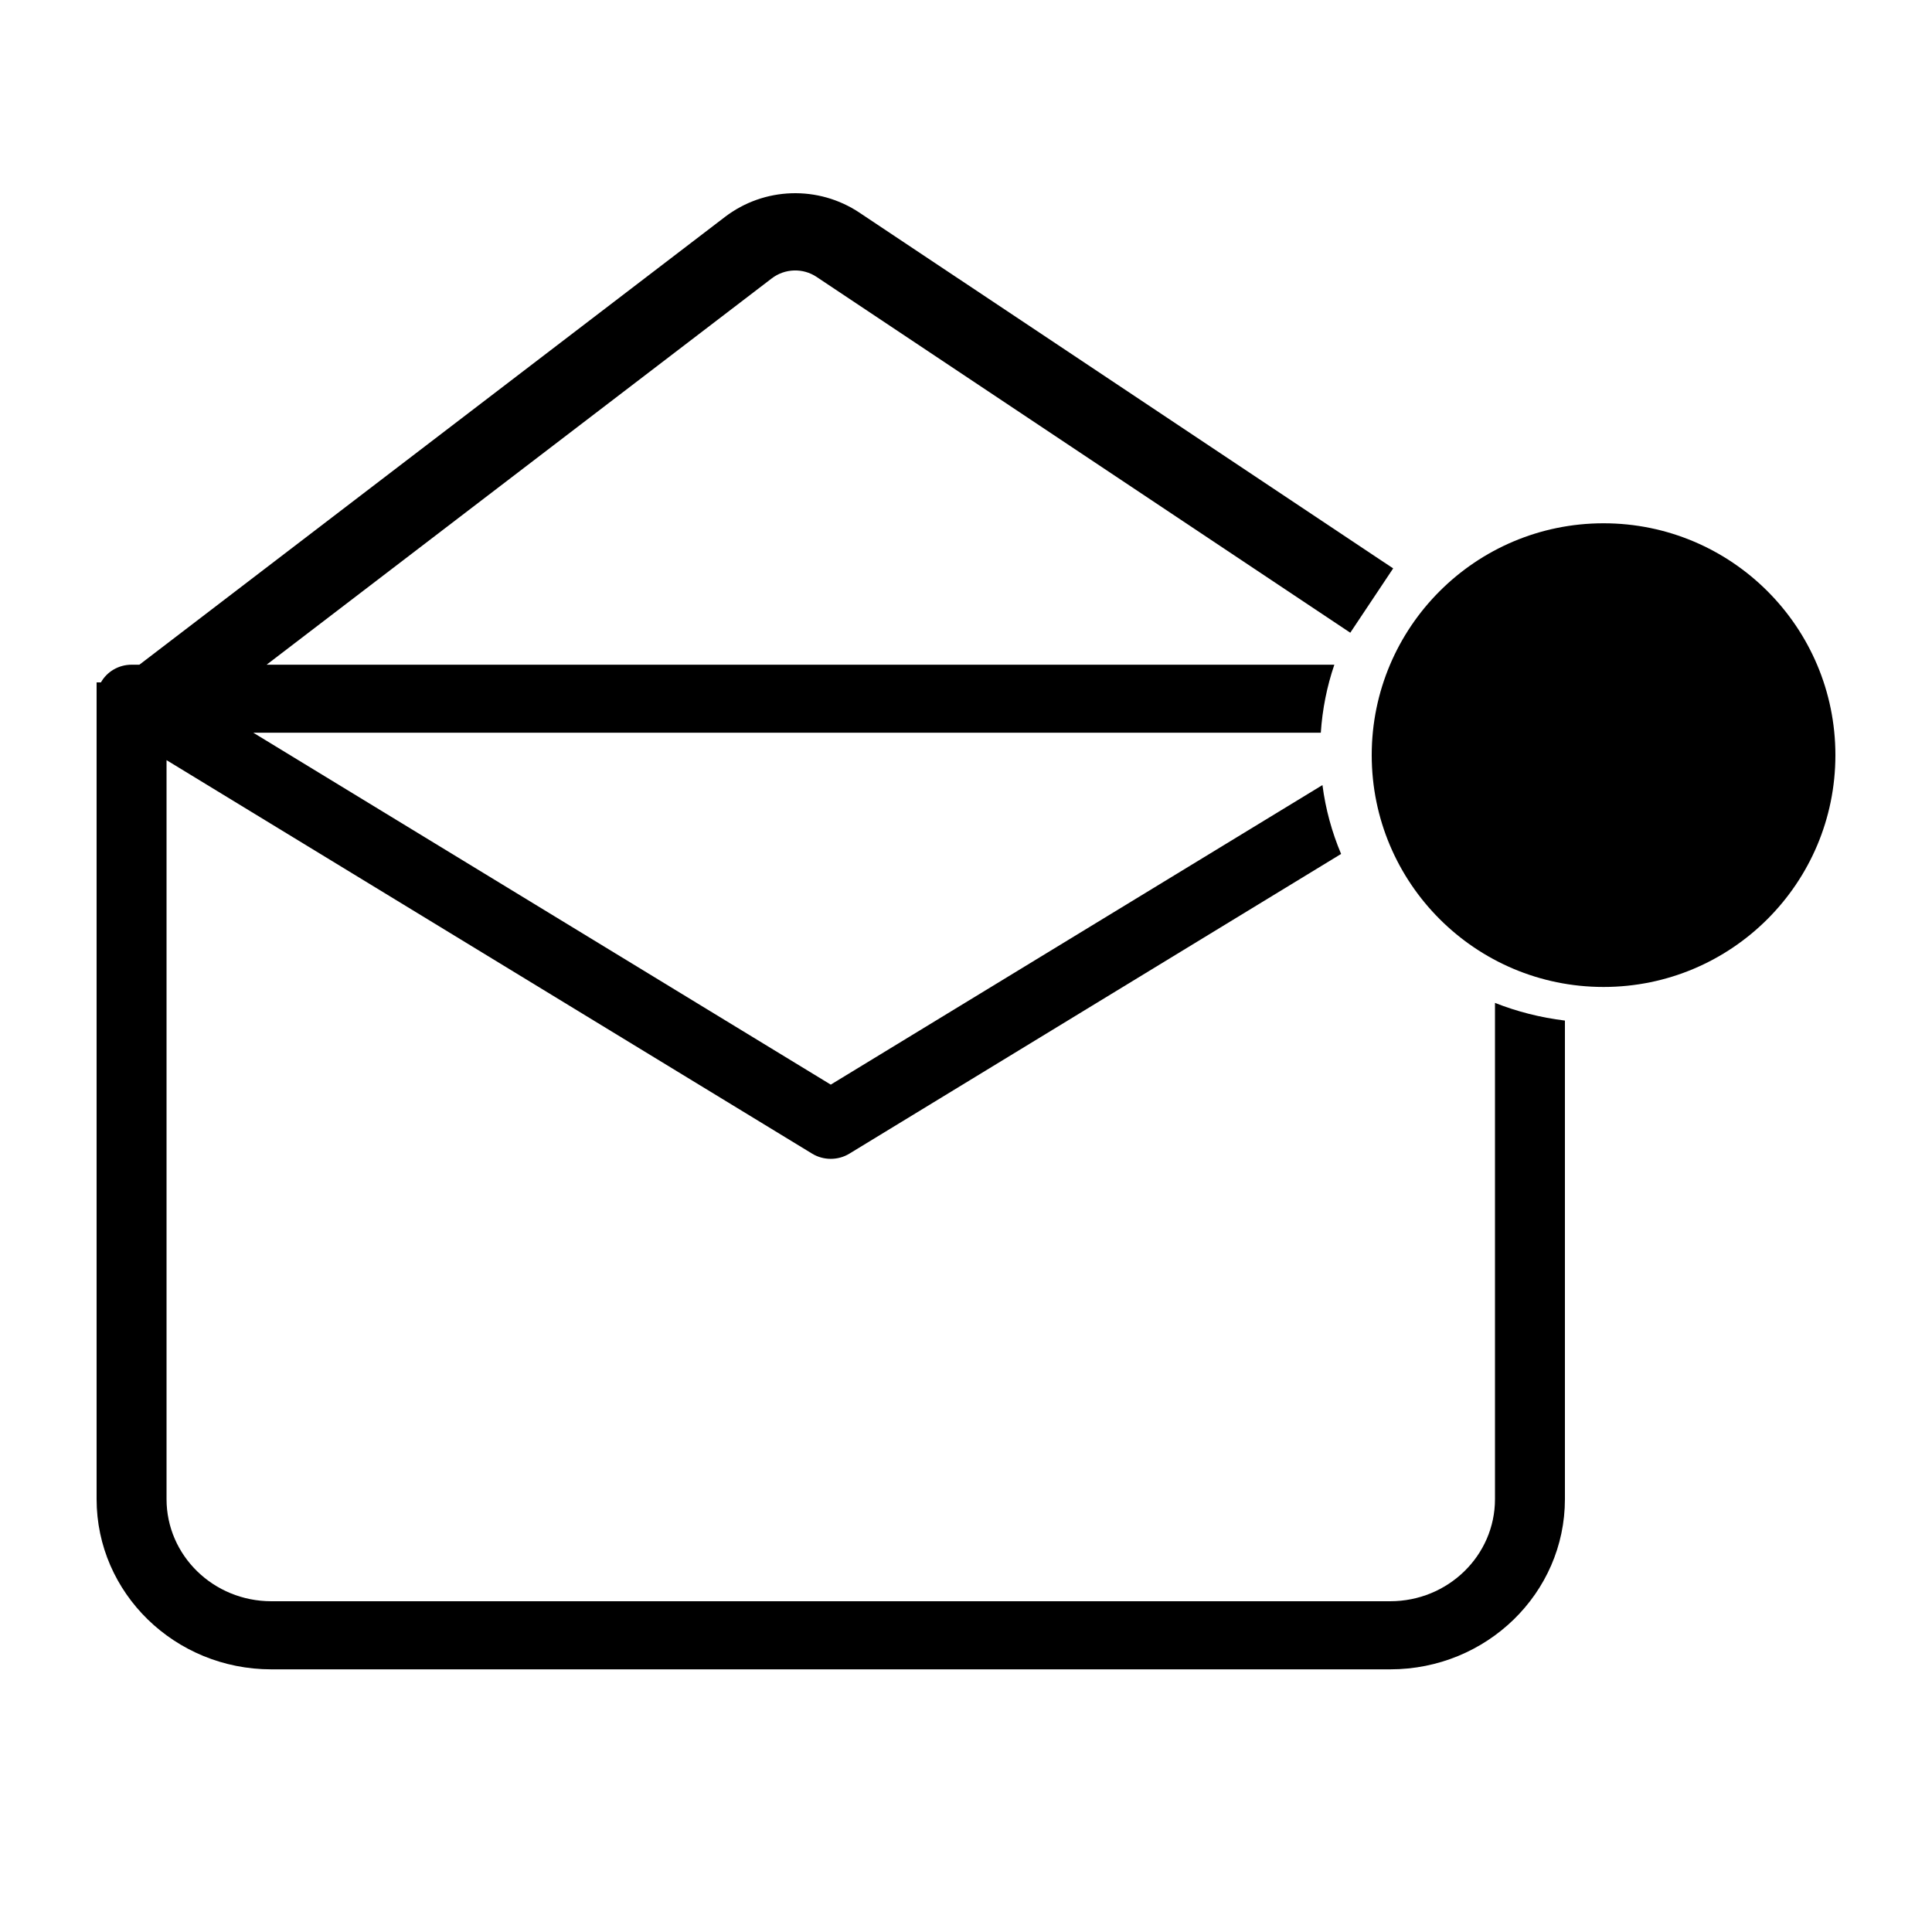
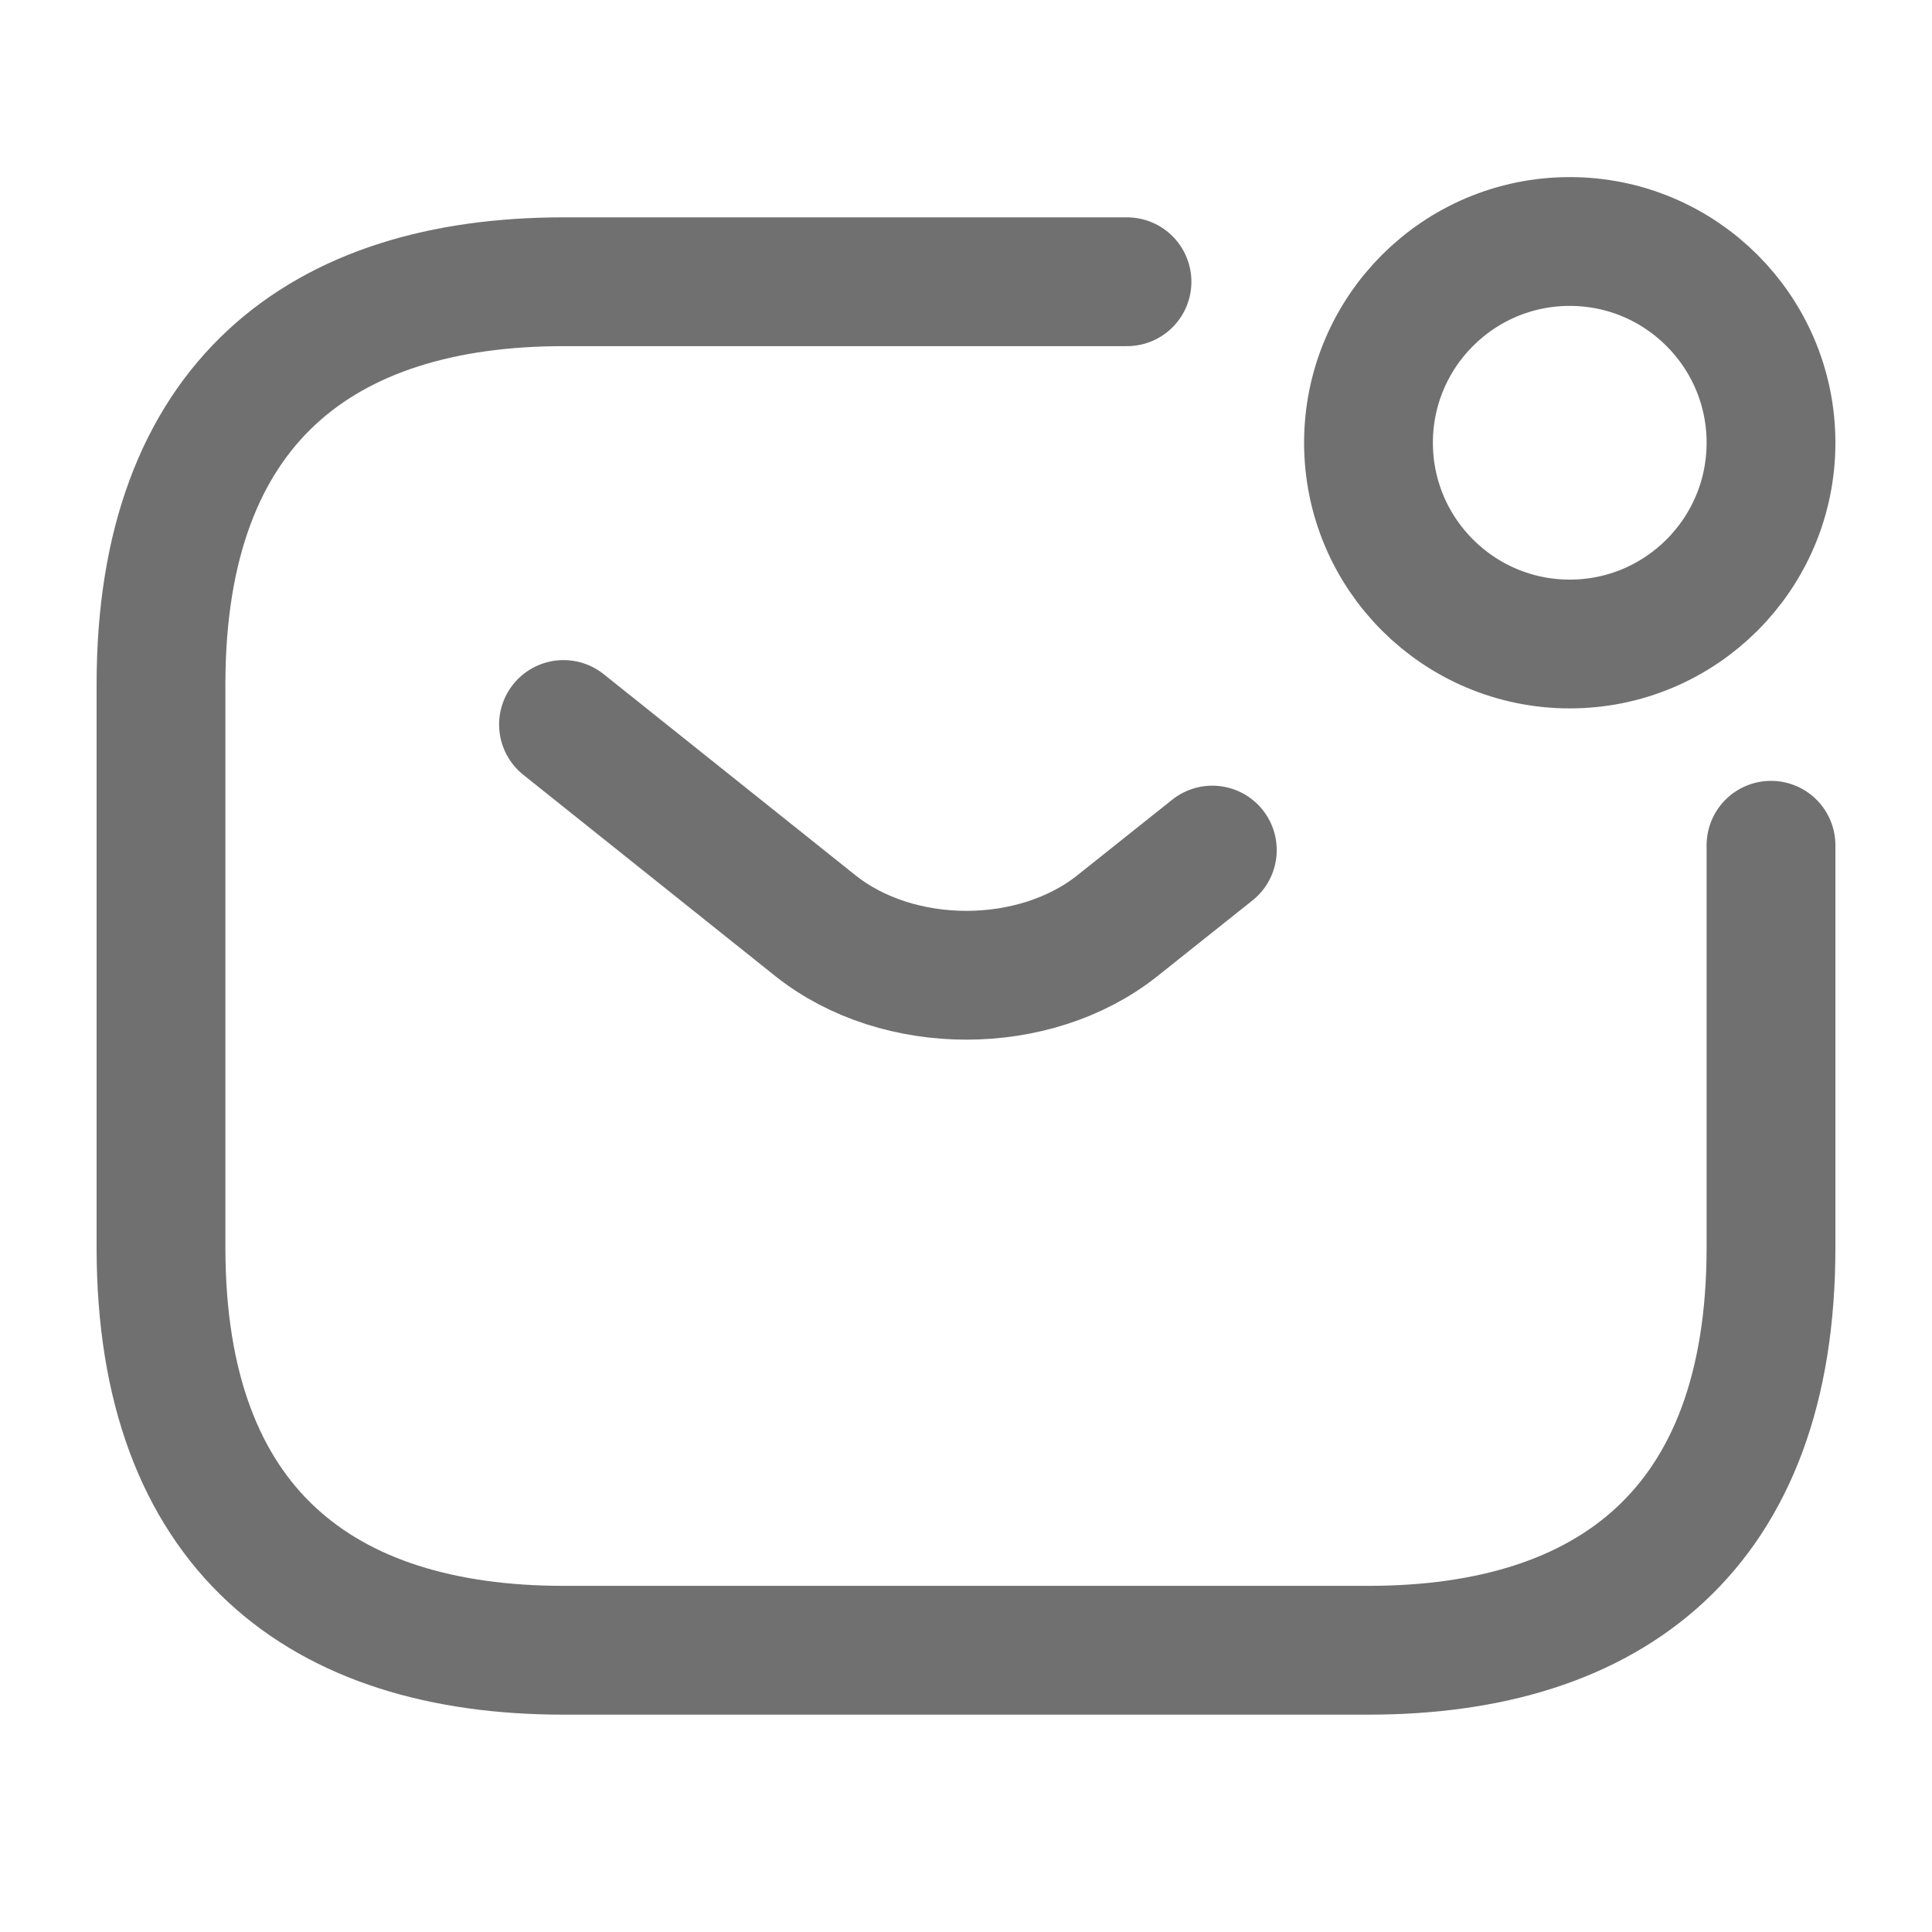
- <svg xmlns="http://www.w3.org/2000/svg" width="20" height="20" viewBox="0 0 20 20" fill="none">
-   <path d="M7.989 2.882C8.125 2.778 8.312 2.772 8.454 2.867L13.978 6.55L14.422 5.884L8.898 2.202C8.471 1.917 7.91 1.935 7.503 2.247L1.443 6.881H1.362C1.228 6.881 1.107 6.953 1.045 7.064H1V15.519C1 16.492 1.81 17.281 2.809 17.281H14.391C15.39 17.281 16.2 16.492 16.2 15.519V10.565C15.947 10.534 15.704 10.472 15.476 10.382V15.519C15.476 16.103 14.99 16.576 14.391 16.576H2.809C2.21 16.576 1.724 16.103 1.724 15.519V7.869L8.408 11.943C8.525 12.014 8.675 12.014 8.792 11.943L13.883 8.84C13.788 8.615 13.722 8.376 13.69 8.127L8.6 11.228L2.622 7.585H13.673C13.689 7.341 13.737 7.104 13.813 6.881H2.76L7.989 2.882Z" fill="black" />
-   <path d="M19 7.817C19 9.143 17.925 10.217 16.6 10.217C15.275 10.217 14.2 9.143 14.2 7.817C14.2 6.492 15.275 5.417 16.6 5.417C17.925 5.417 19 6.492 19 7.817Z" fill="black" />
+ <svg xmlns="http://www.w3.org/2000/svg" width="12" height="12" viewBox="0 0 12 12" fill="none">
+   <path d="M11 5.25V7.75C11 9.5 10 10.25 8.5 10.25H3.5C2 10.25 1 9.5 1 7.75V4.25C1 2.5 2 1.75 3.5 1.75H7" stroke="#707070" stroke-width="0.8" stroke-miterlimit="10" stroke-linecap="round" stroke-linejoin="round" />
+   <path d="M3.5 4.5L5.065 5.75C5.58 6.16 6.425 6.16 6.94 5.75L7.53 5.28" stroke="#707070" stroke-width="0.8" stroke-miterlimit="10" stroke-linecap="round" stroke-linejoin="round" />
+   <path d="M9.75 4C10.44 4 11 3.44 11 2.75C11 2.06 10.44 1.5 9.75 1.5C9.06 1.5 8.5 2.06 8.5 2.75C8.5 3.44 9.06 4 9.75 4Z" stroke="#707070" stroke-width="0.8" stroke-miterlimit="10" stroke-linecap="round" stroke-linejoin="round" />
</svg>
